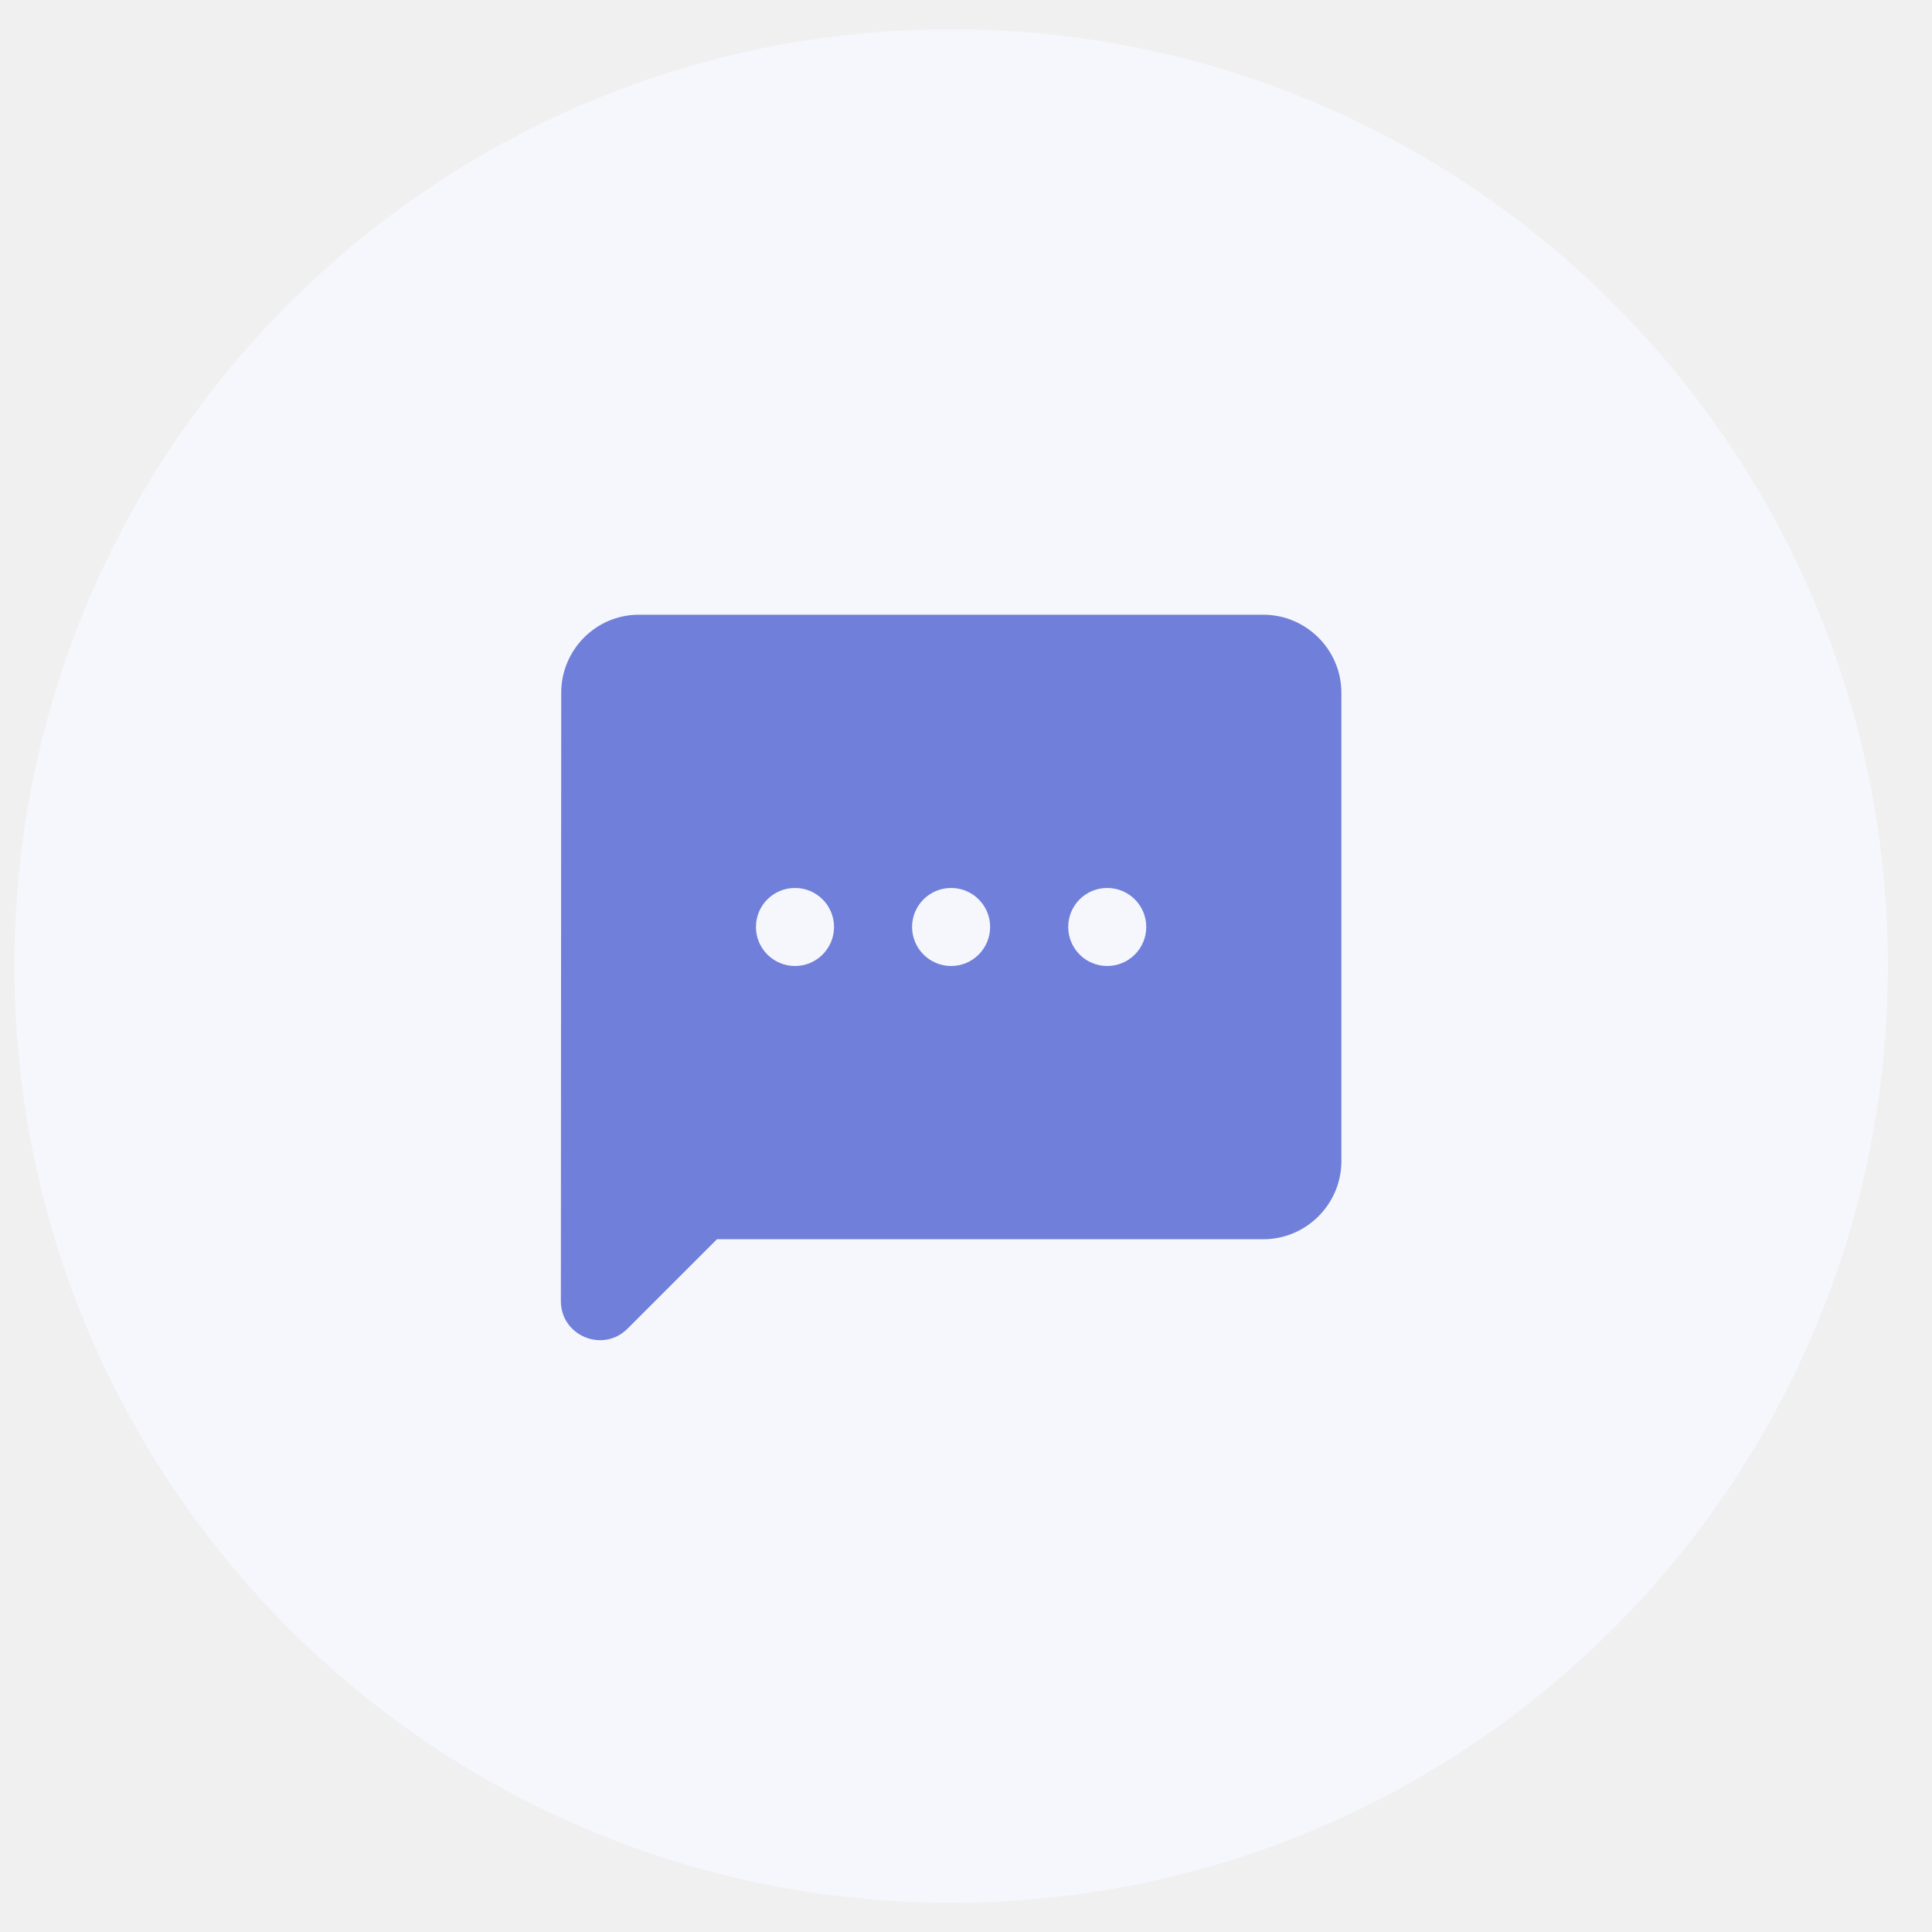
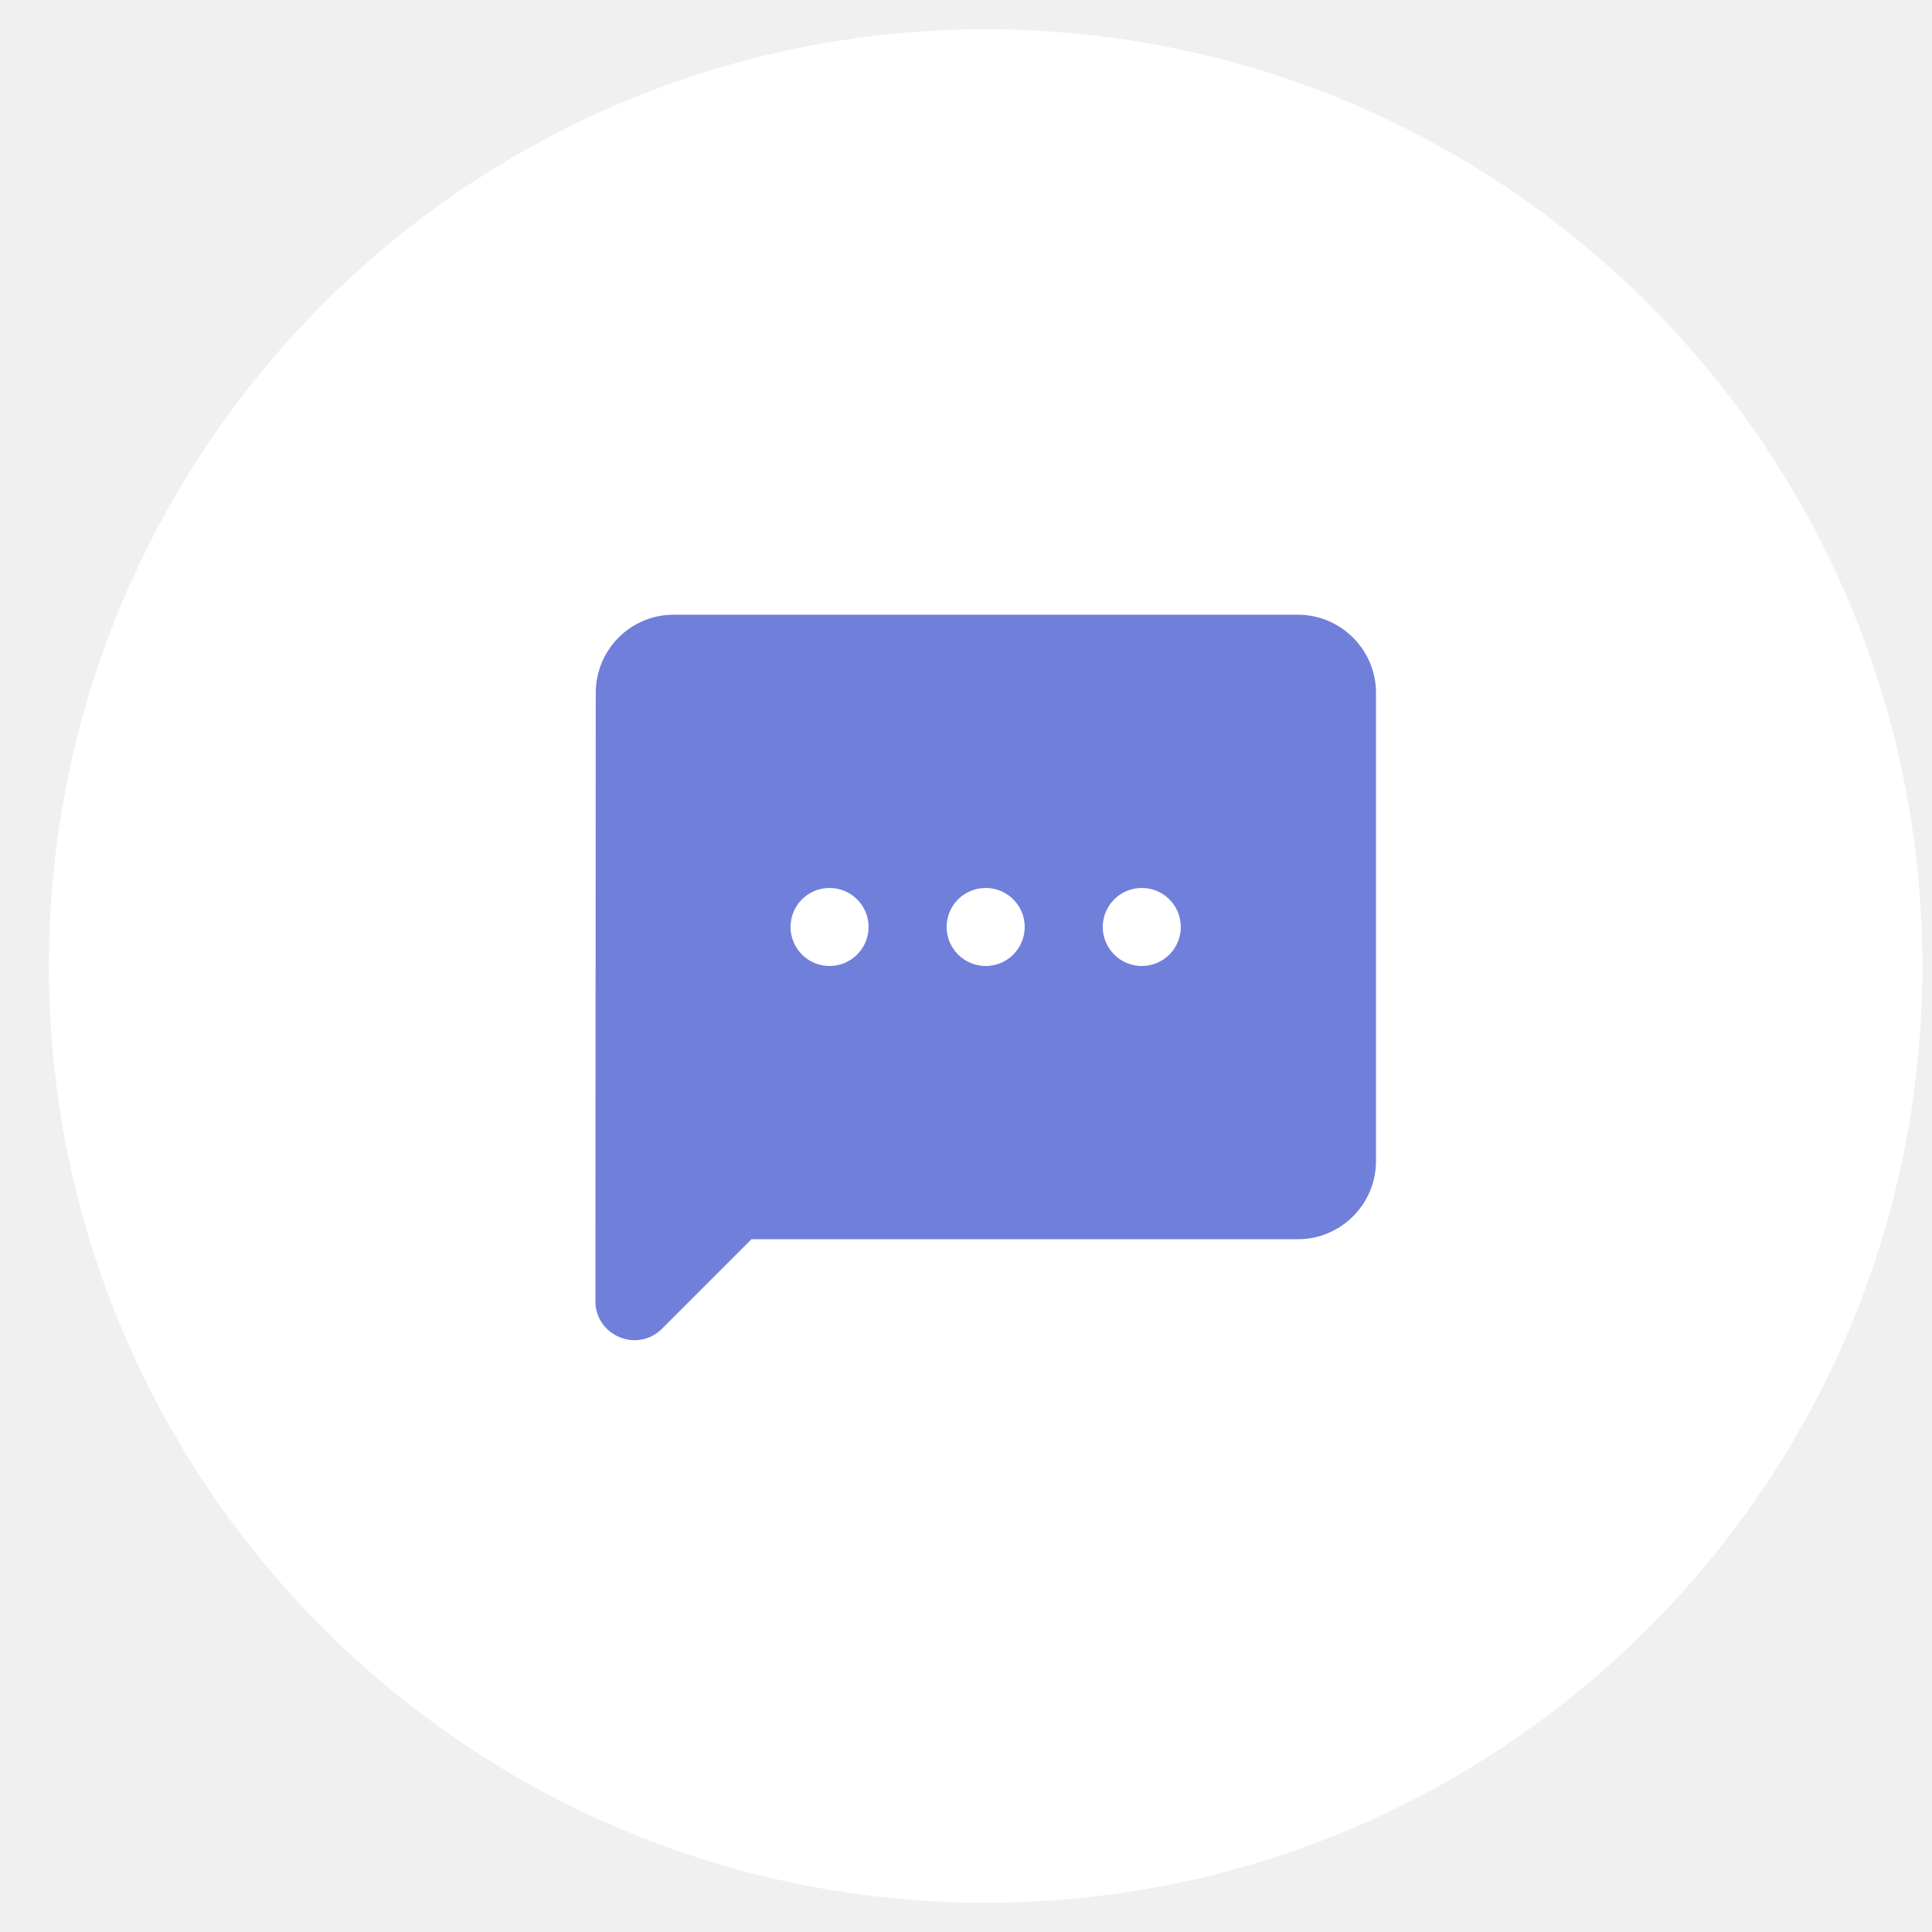
<svg xmlns="http://www.w3.org/2000/svg" width="33" height="33" viewBox="0 0 33 33" fill="none">
-   <rect x="0.246" y="0.5" width="32" height="32" rx="16" fill="#F6F7FC" />
-   <path d="M21.579 10.5H10.912C10.179 10.5 9.586 11.1 9.586 11.833L9.58 22.223C9.58 22.817 10.298 23.115 10.718 22.695L12.246 21.167H21.579C22.312 21.167 22.912 20.567 22.912 19.833V11.833C22.912 11.1 22.312 10.5 21.579 10.5ZM14.246 15.833C14.246 16.201 13.947 16.5 13.579 16.5C13.211 16.5 12.912 16.201 12.912 15.833C12.912 15.465 13.211 15.167 13.579 15.167C13.947 15.167 14.246 15.465 14.246 15.833ZM16.912 15.833C16.912 16.201 16.614 16.5 16.246 16.5C15.878 16.5 15.579 16.201 15.579 15.833C15.579 15.465 15.878 15.167 16.246 15.167C16.614 15.167 16.912 15.465 16.912 15.833ZM19.579 15.833C19.579 16.201 19.28 16.5 18.912 16.5C18.544 16.5 18.246 16.201 18.246 15.833C18.246 15.465 18.544 15.167 18.912 15.167C19.28 15.167 19.579 15.465 19.579 15.833Z" fill="#707FDA" />
+   <rect x="0.836" y="0.5" width="32" height="32" rx="16" fill="white" />
+   <path d="M22.169 10.5H11.503C10.769 10.5 10.176 11.1 10.176 11.833L10.17 22.223C10.17 22.817 10.888 23.115 11.308 22.695L12.836 21.167H22.169C22.903 21.167 23.503 20.567 23.503 19.833V11.833C23.503 11.1 22.903 10.5 22.169 10.5ZM14.836 15.833C14.836 16.201 14.537 16.5 14.169 16.5C13.801 16.5 13.503 16.201 13.503 15.833C13.503 15.465 13.801 15.167 14.169 15.167C14.537 15.167 14.836 15.465 14.836 15.833ZM17.503 15.833C17.503 16.201 17.204 16.5 16.836 16.5C16.468 16.5 16.169 16.201 16.169 15.833C16.169 15.465 16.468 15.167 16.836 15.167C17.204 15.167 17.503 15.465 17.503 15.833ZM20.169 15.833C20.169 16.201 19.871 16.5 19.503 16.5C19.135 16.5 18.836 16.201 18.836 15.833C18.836 15.465 19.135 15.167 19.503 15.167C19.871 15.167 20.169 15.465 20.169 15.833Z" fill="#707FDA" />
</svg>
